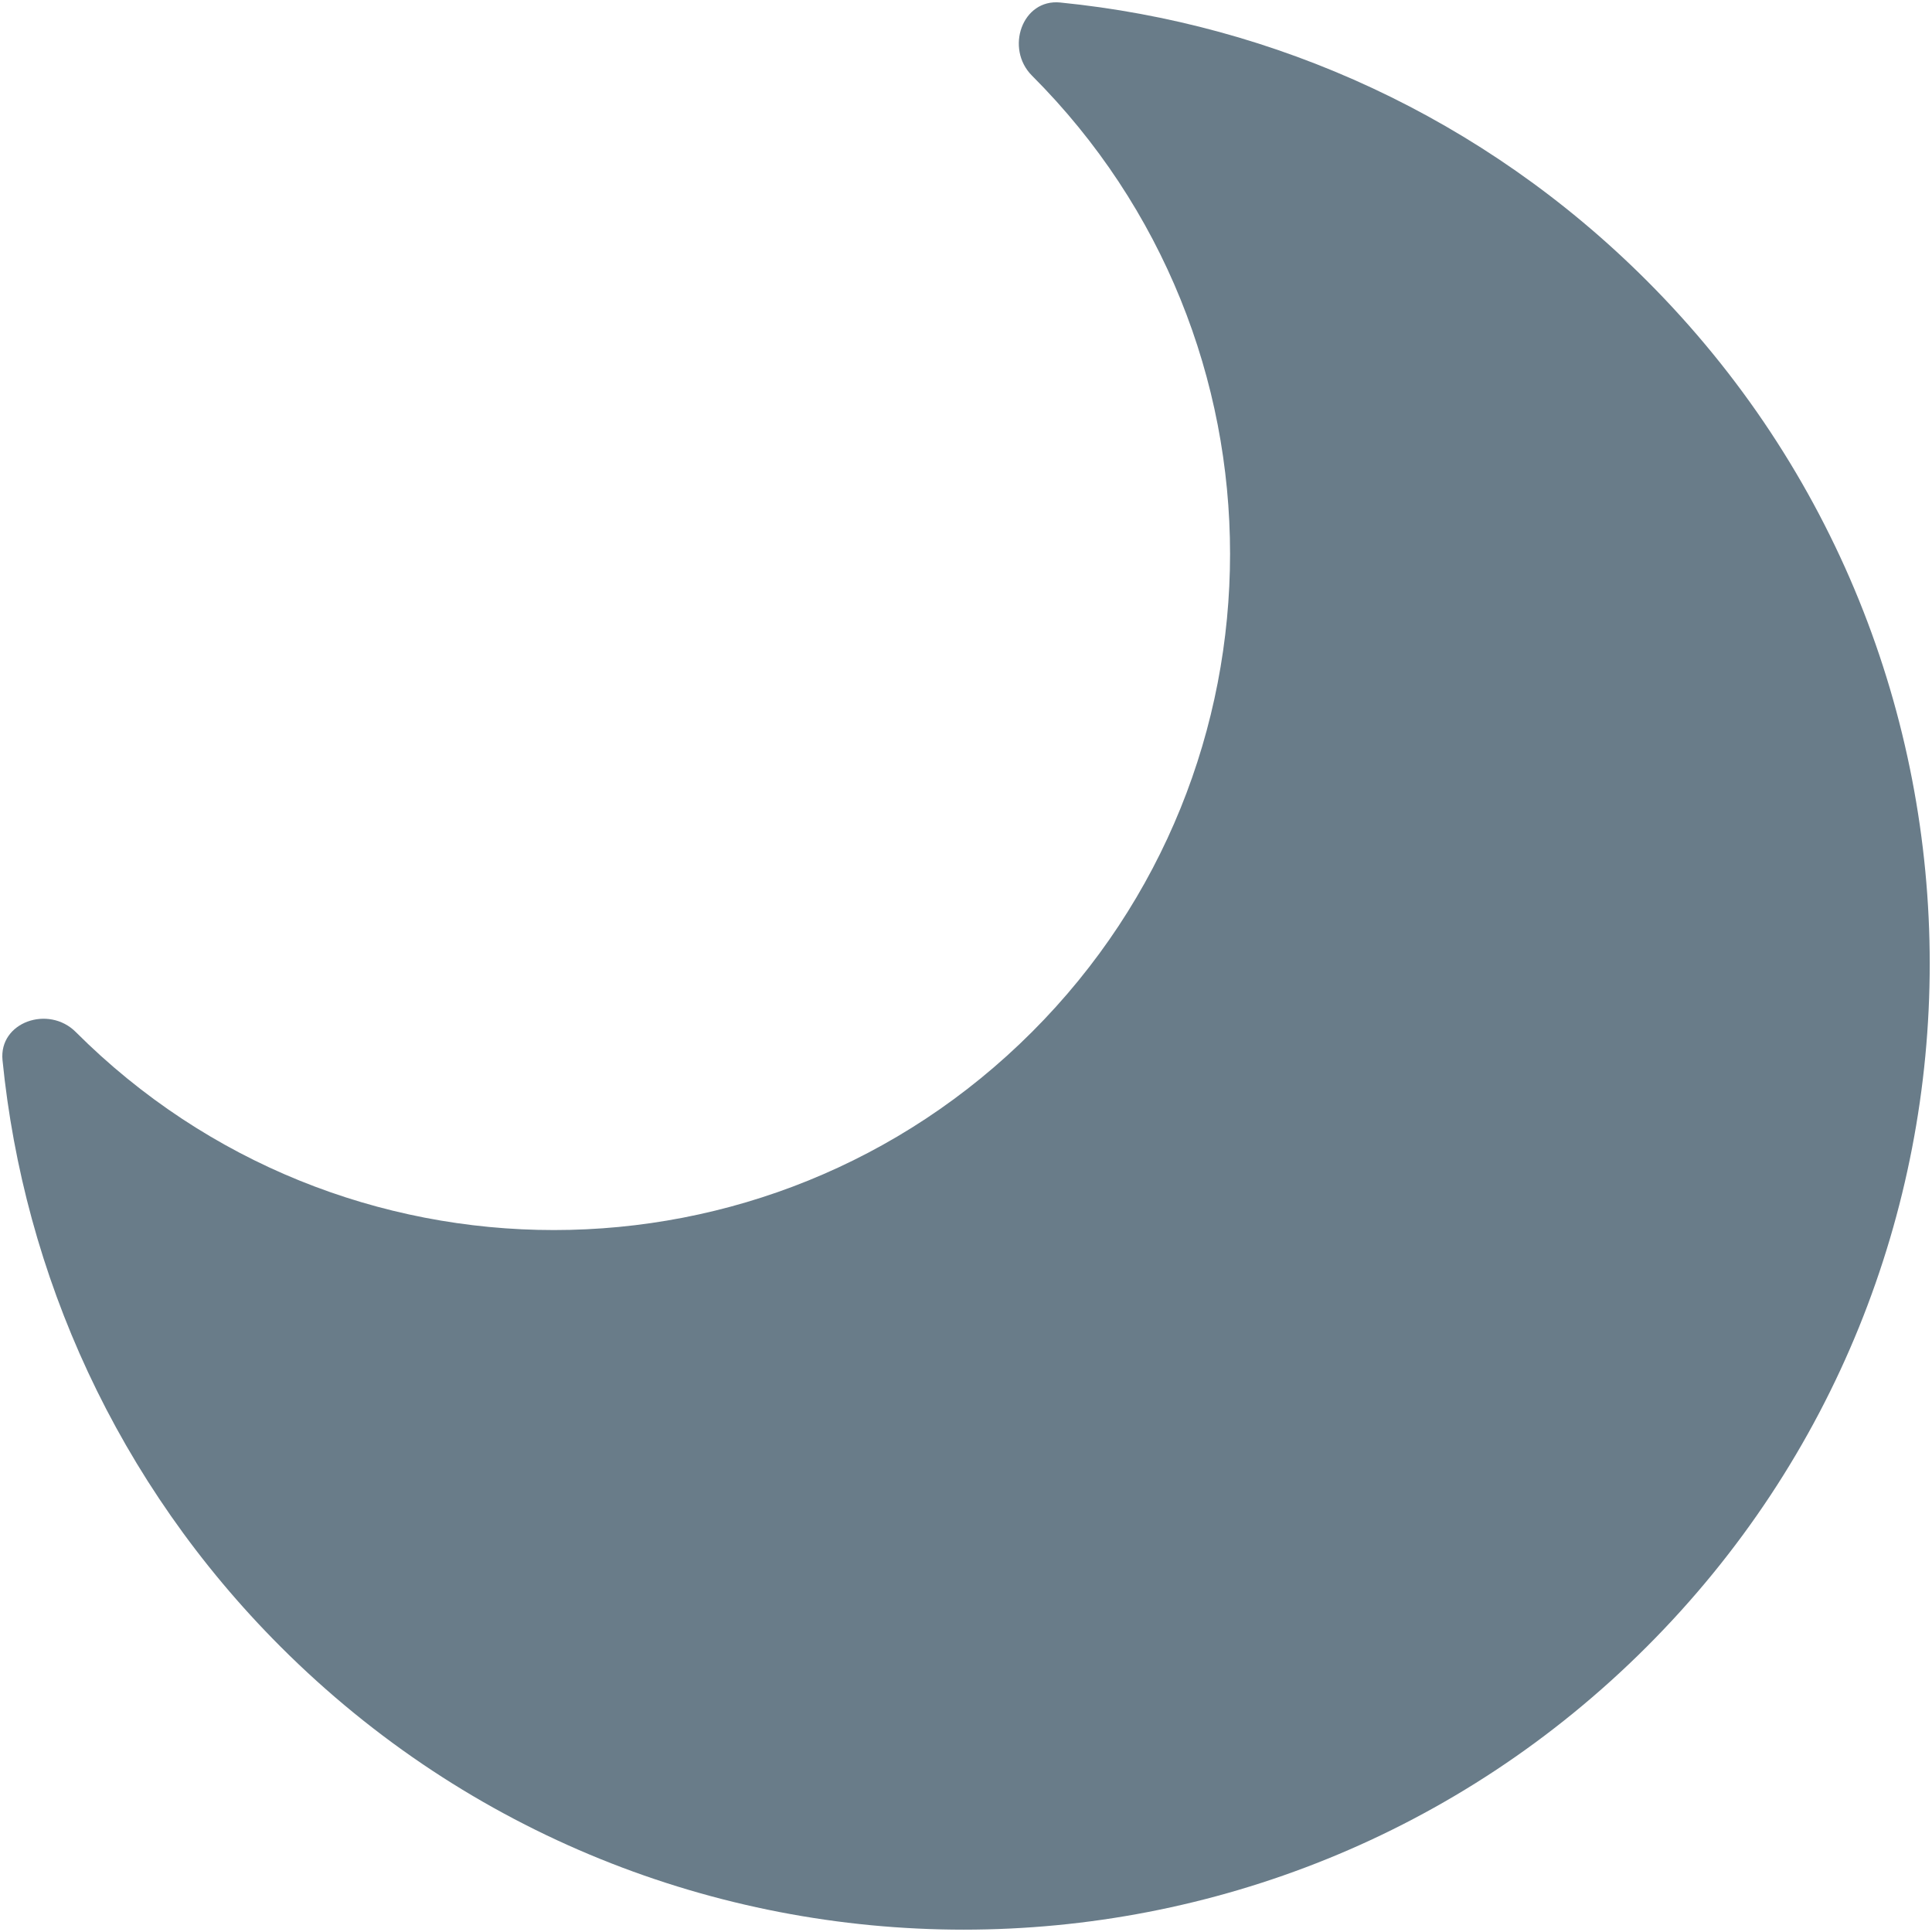
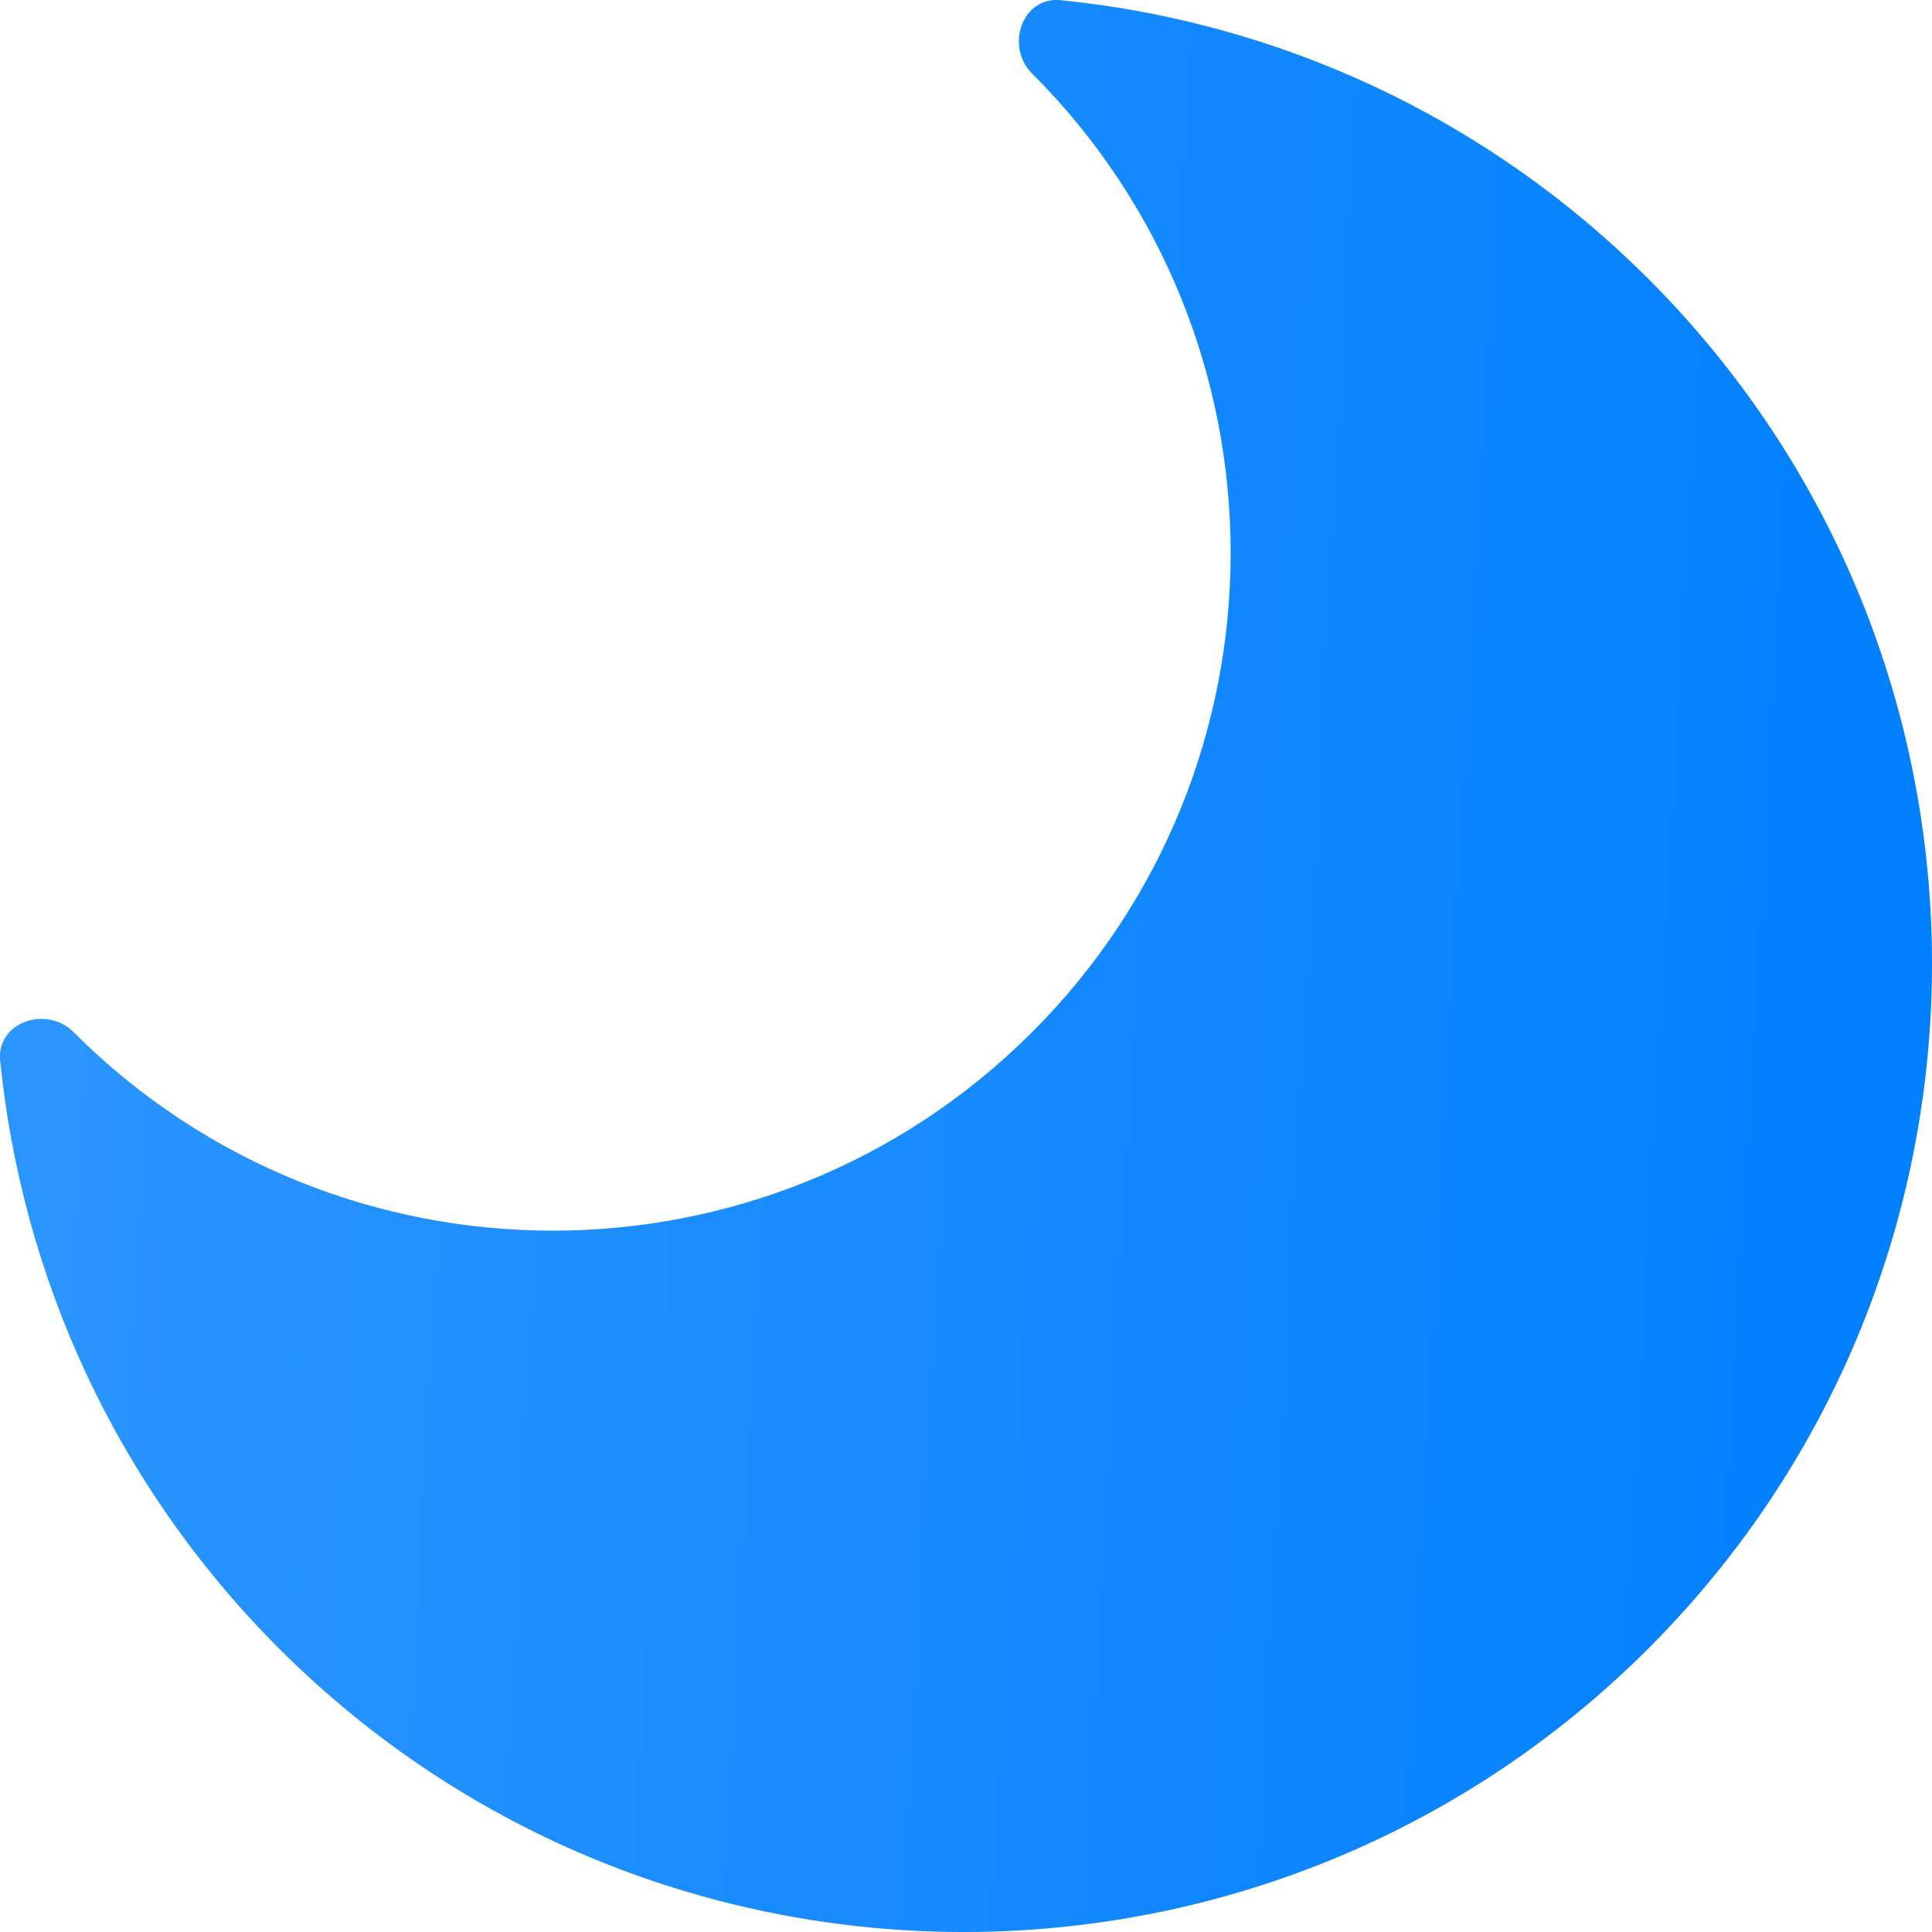
- <svg xmlns="http://www.w3.org/2000/svg" width="20" height="20" viewBox="0 0 20 20" fill="none">
-   <path d="M10.683 10.683C13.417 7.949 13.417 3.517 10.683 0.783C10.403 0.503 10.581 -0.014 10.976 0.026C13.192 0.247 15.349 1.207 17.047 2.905C20.953 6.81 20.953 13.142 17.047 17.047C13.142 20.952 6.81 20.952 2.905 17.047C1.207 15.349 0.247 13.192 0.026 10.975C-0.013 10.58 0.503 10.402 0.784 10.683C3.518 13.417 7.95 13.417 10.683 10.683Z" fill="#697C89" />
+ <svg xmlns="http://www.w3.org/2000/svg" width="13" height="13" viewBox="0 0 13 13" fill="none">
+   <path d="M6.945 6.945C8.726 5.164 8.726 2.276 6.945 0.495C6.762 0.312 6.878 -0.024 7.136 0.001C8.58 0.146 9.985 0.771 11.092 1.877C13.636 4.422 13.636 8.547 11.092 11.092C8.547 13.636 4.422 13.636 1.877 11.092C0.771 9.985 0.146 8.58 0.001 7.136C-0.024 6.878 0.312 6.762 0.495 6.945C2.276 8.726 5.164 8.726 6.945 6.945Z" fill="url(#paint0_linear_78_1189)" />
+   <defs>
+     <linearGradient id="paint0_linear_78_1189" x1="-1.916" y1="2.95175e-06" x2="13.619" y2="0.874" gradientUnits="userSpaceOnUse">
+       <stop stop-color="#3399FF" />
+       <stop offset="1" stop-color="#007FFF" />
+     </linearGradient>
+   </defs>
</svg>
